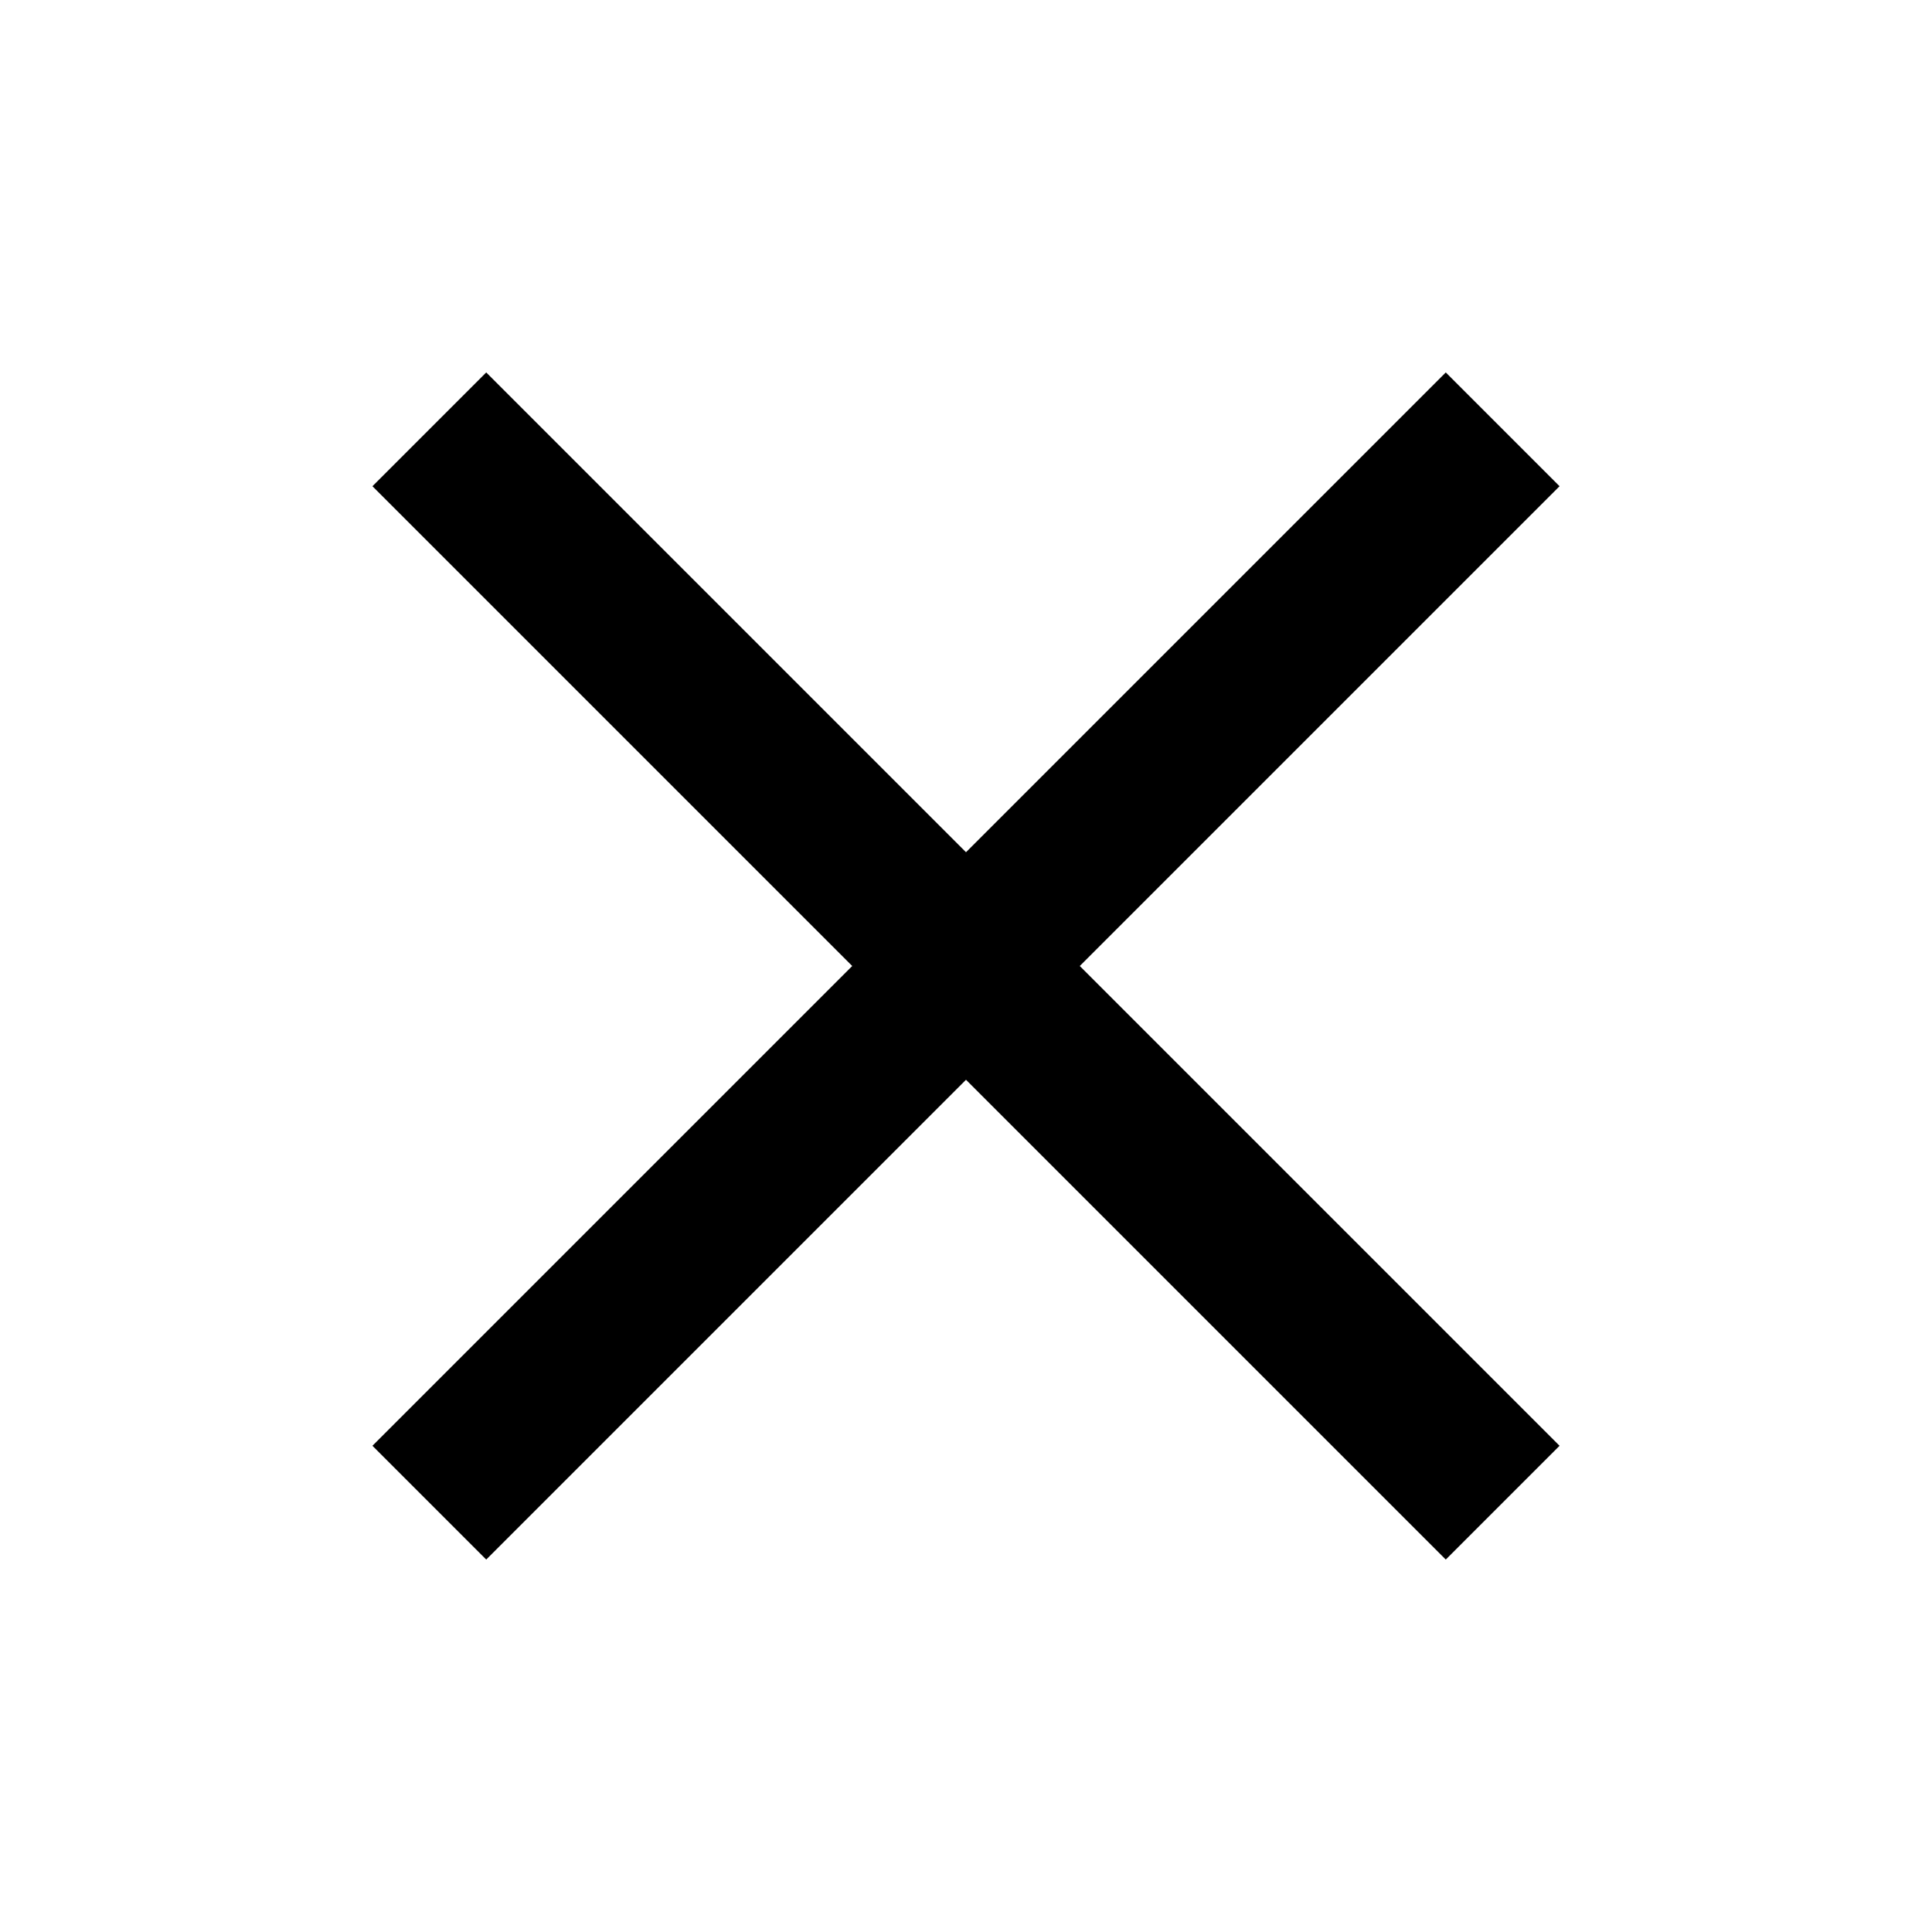
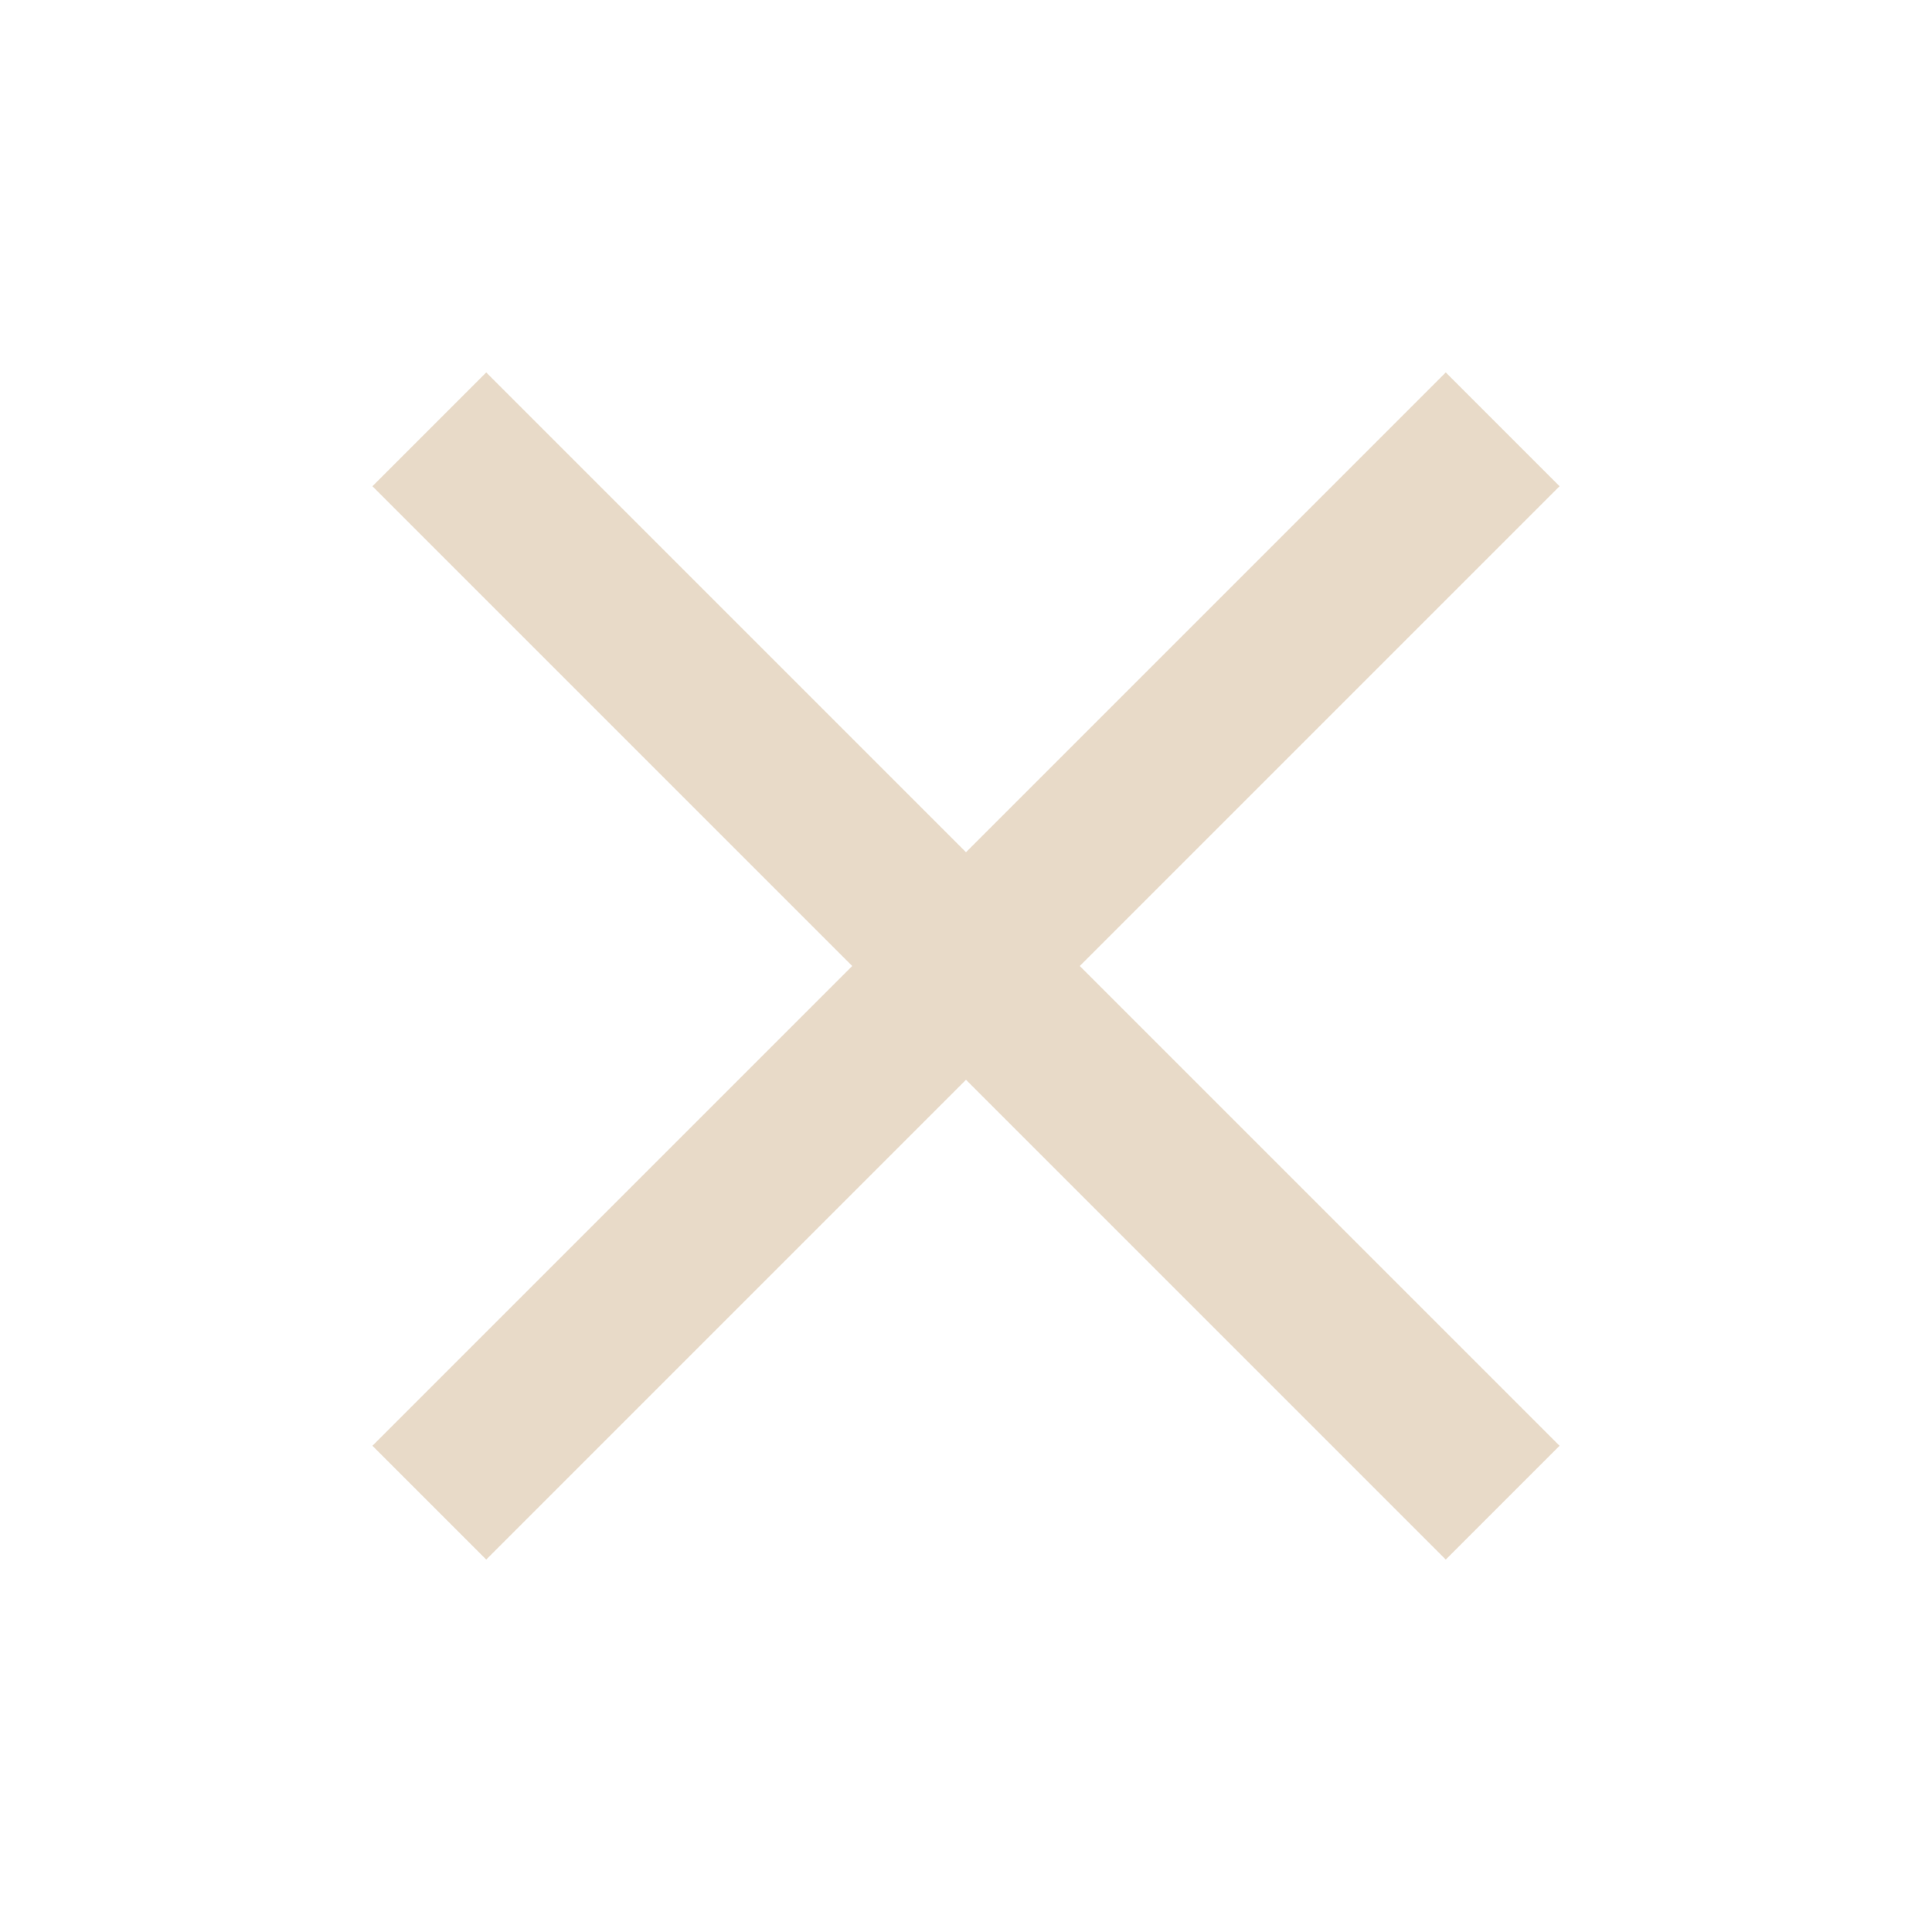
<svg xmlns="http://www.w3.org/2000/svg" width="18" height="18" viewBox="0 0 18 18">
-   <path d="M14.53 4.53l-1.06-1.06L9 7.94 4.53 3.47 3.47 4.53 7.94 9l-4.47 4.47 1.06 1.06L9 10.06l4.47 4.47 1.06-1.06L10.06 9z" />
+   <path d="M14.53 4.53l-1.06-1.06L9 7.94 4.53 3.47 3.47 4.53 7.94 9l-4.47 4.47 1.06 1.06L9 10.06l4.47 4.47 1.06-1.06L10.06 9z" fill="#E8DAC8" />
</svg>
